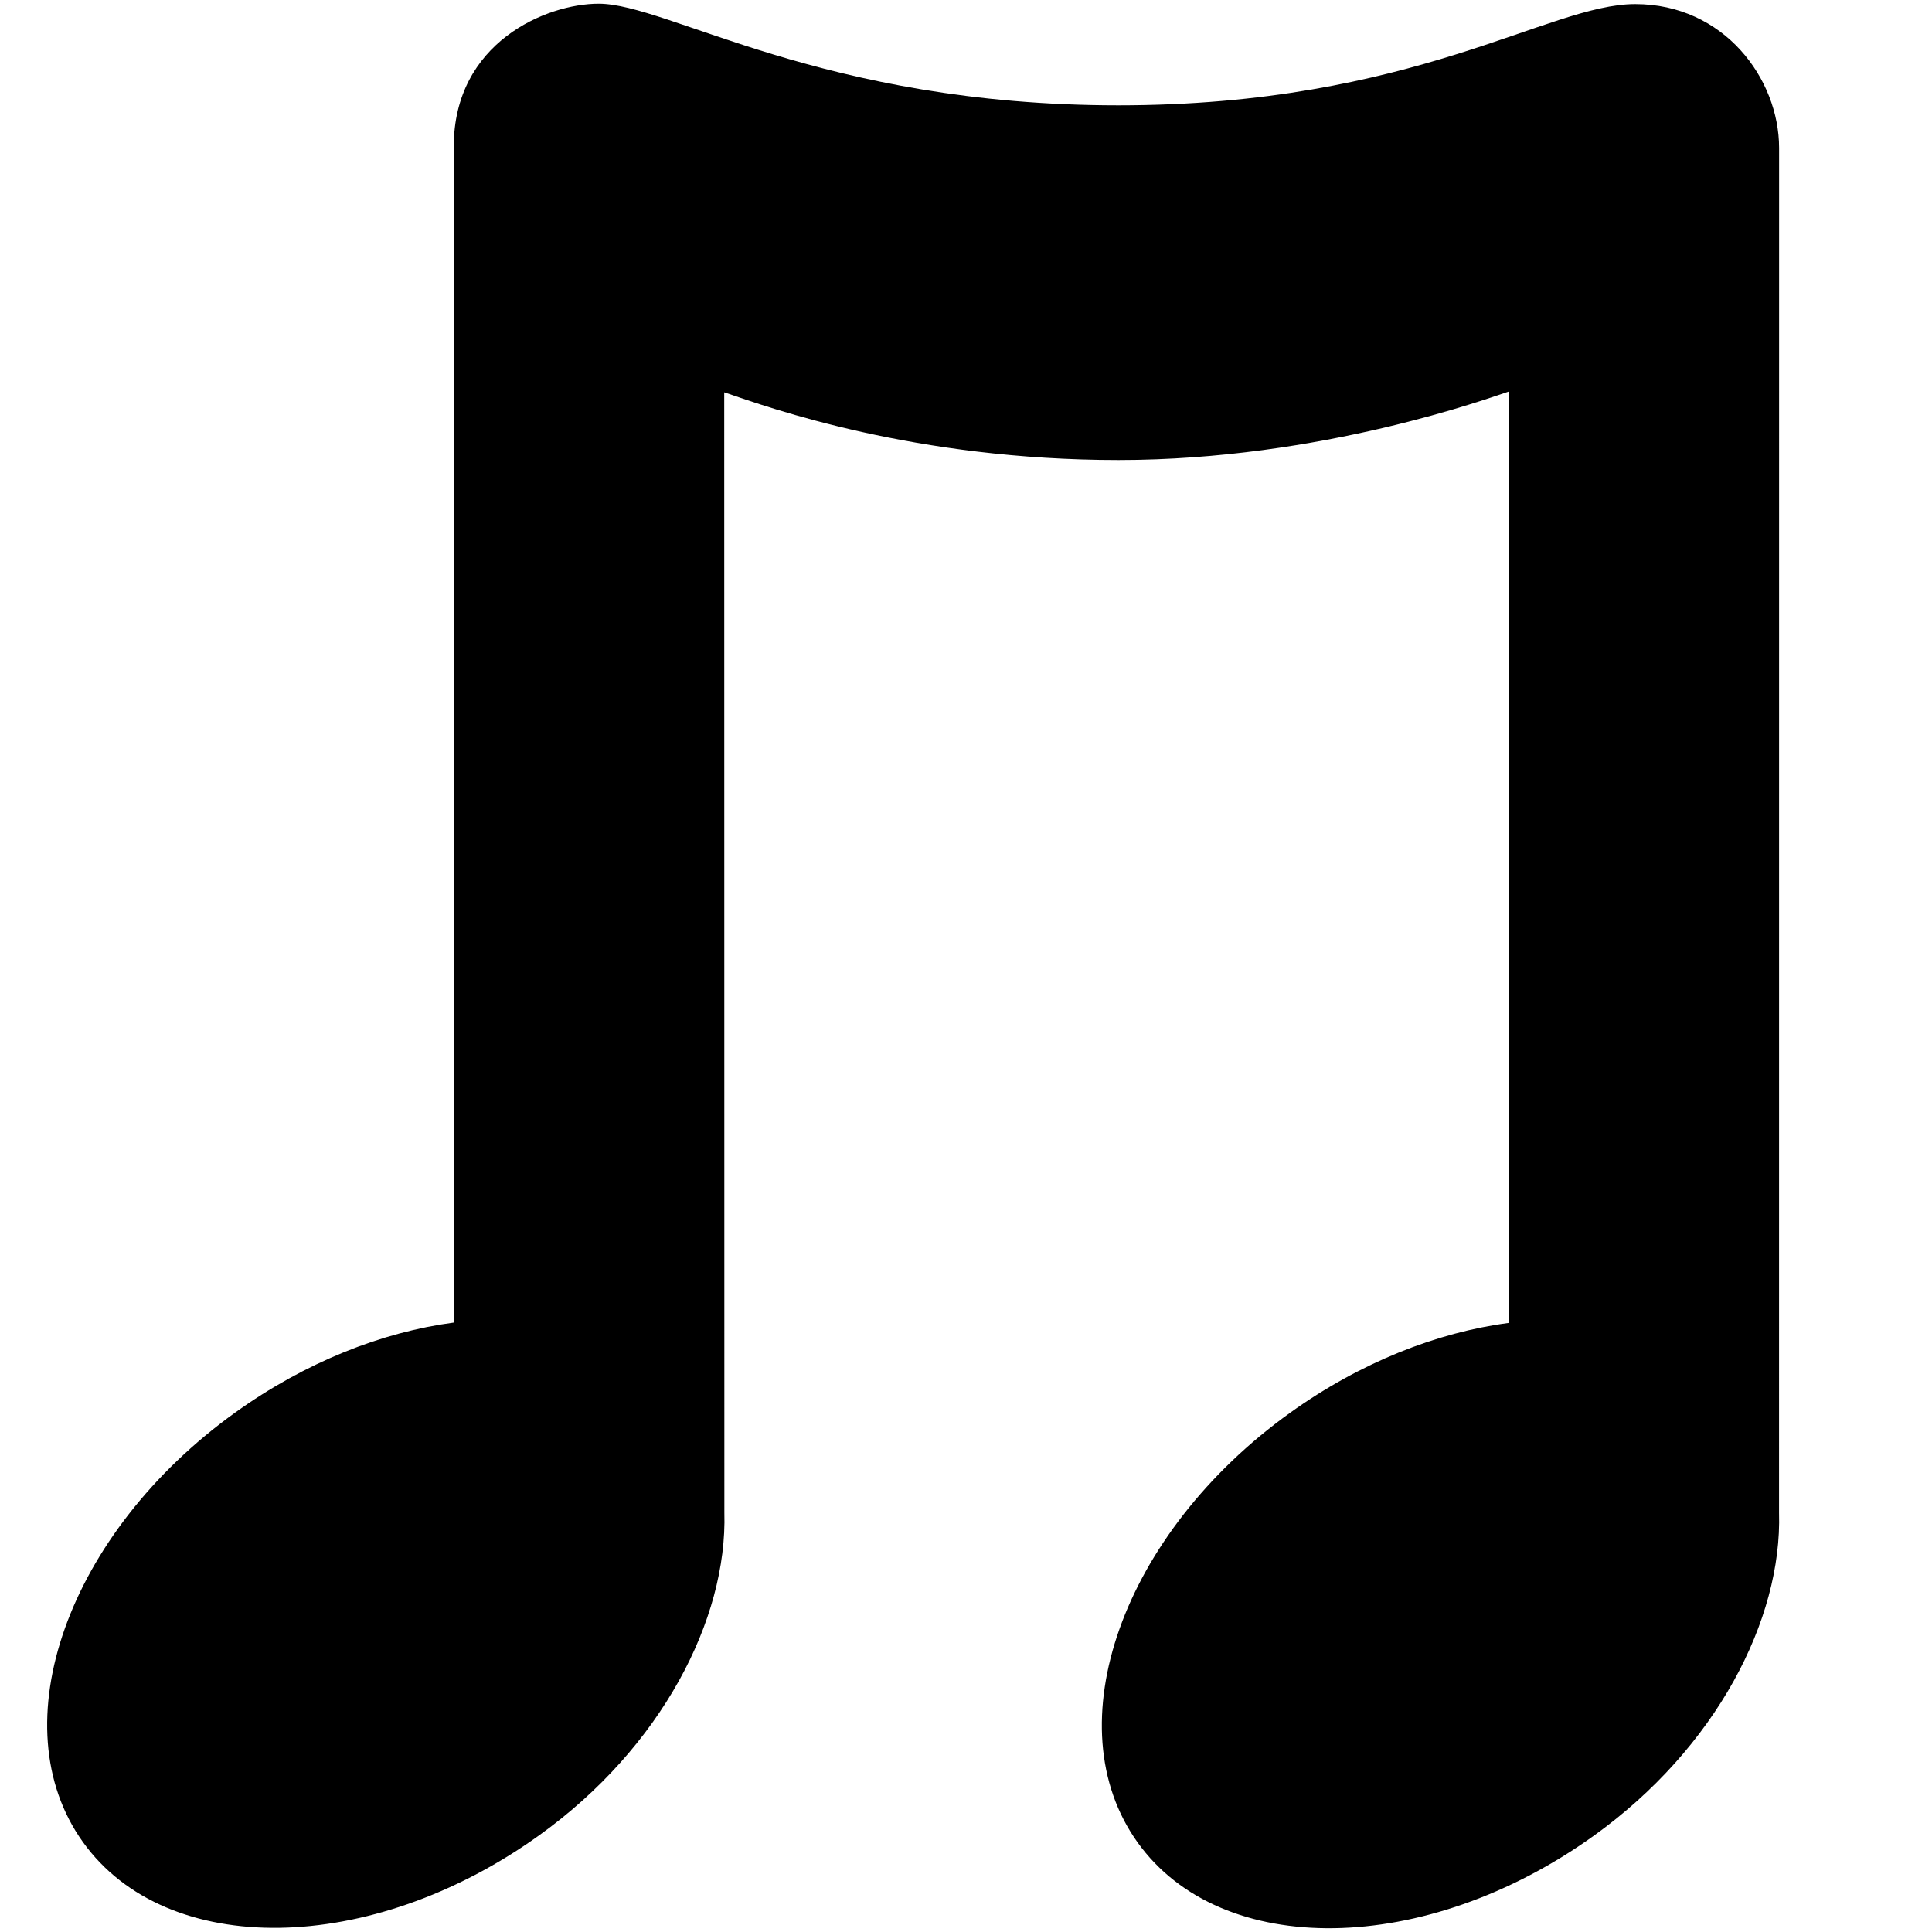
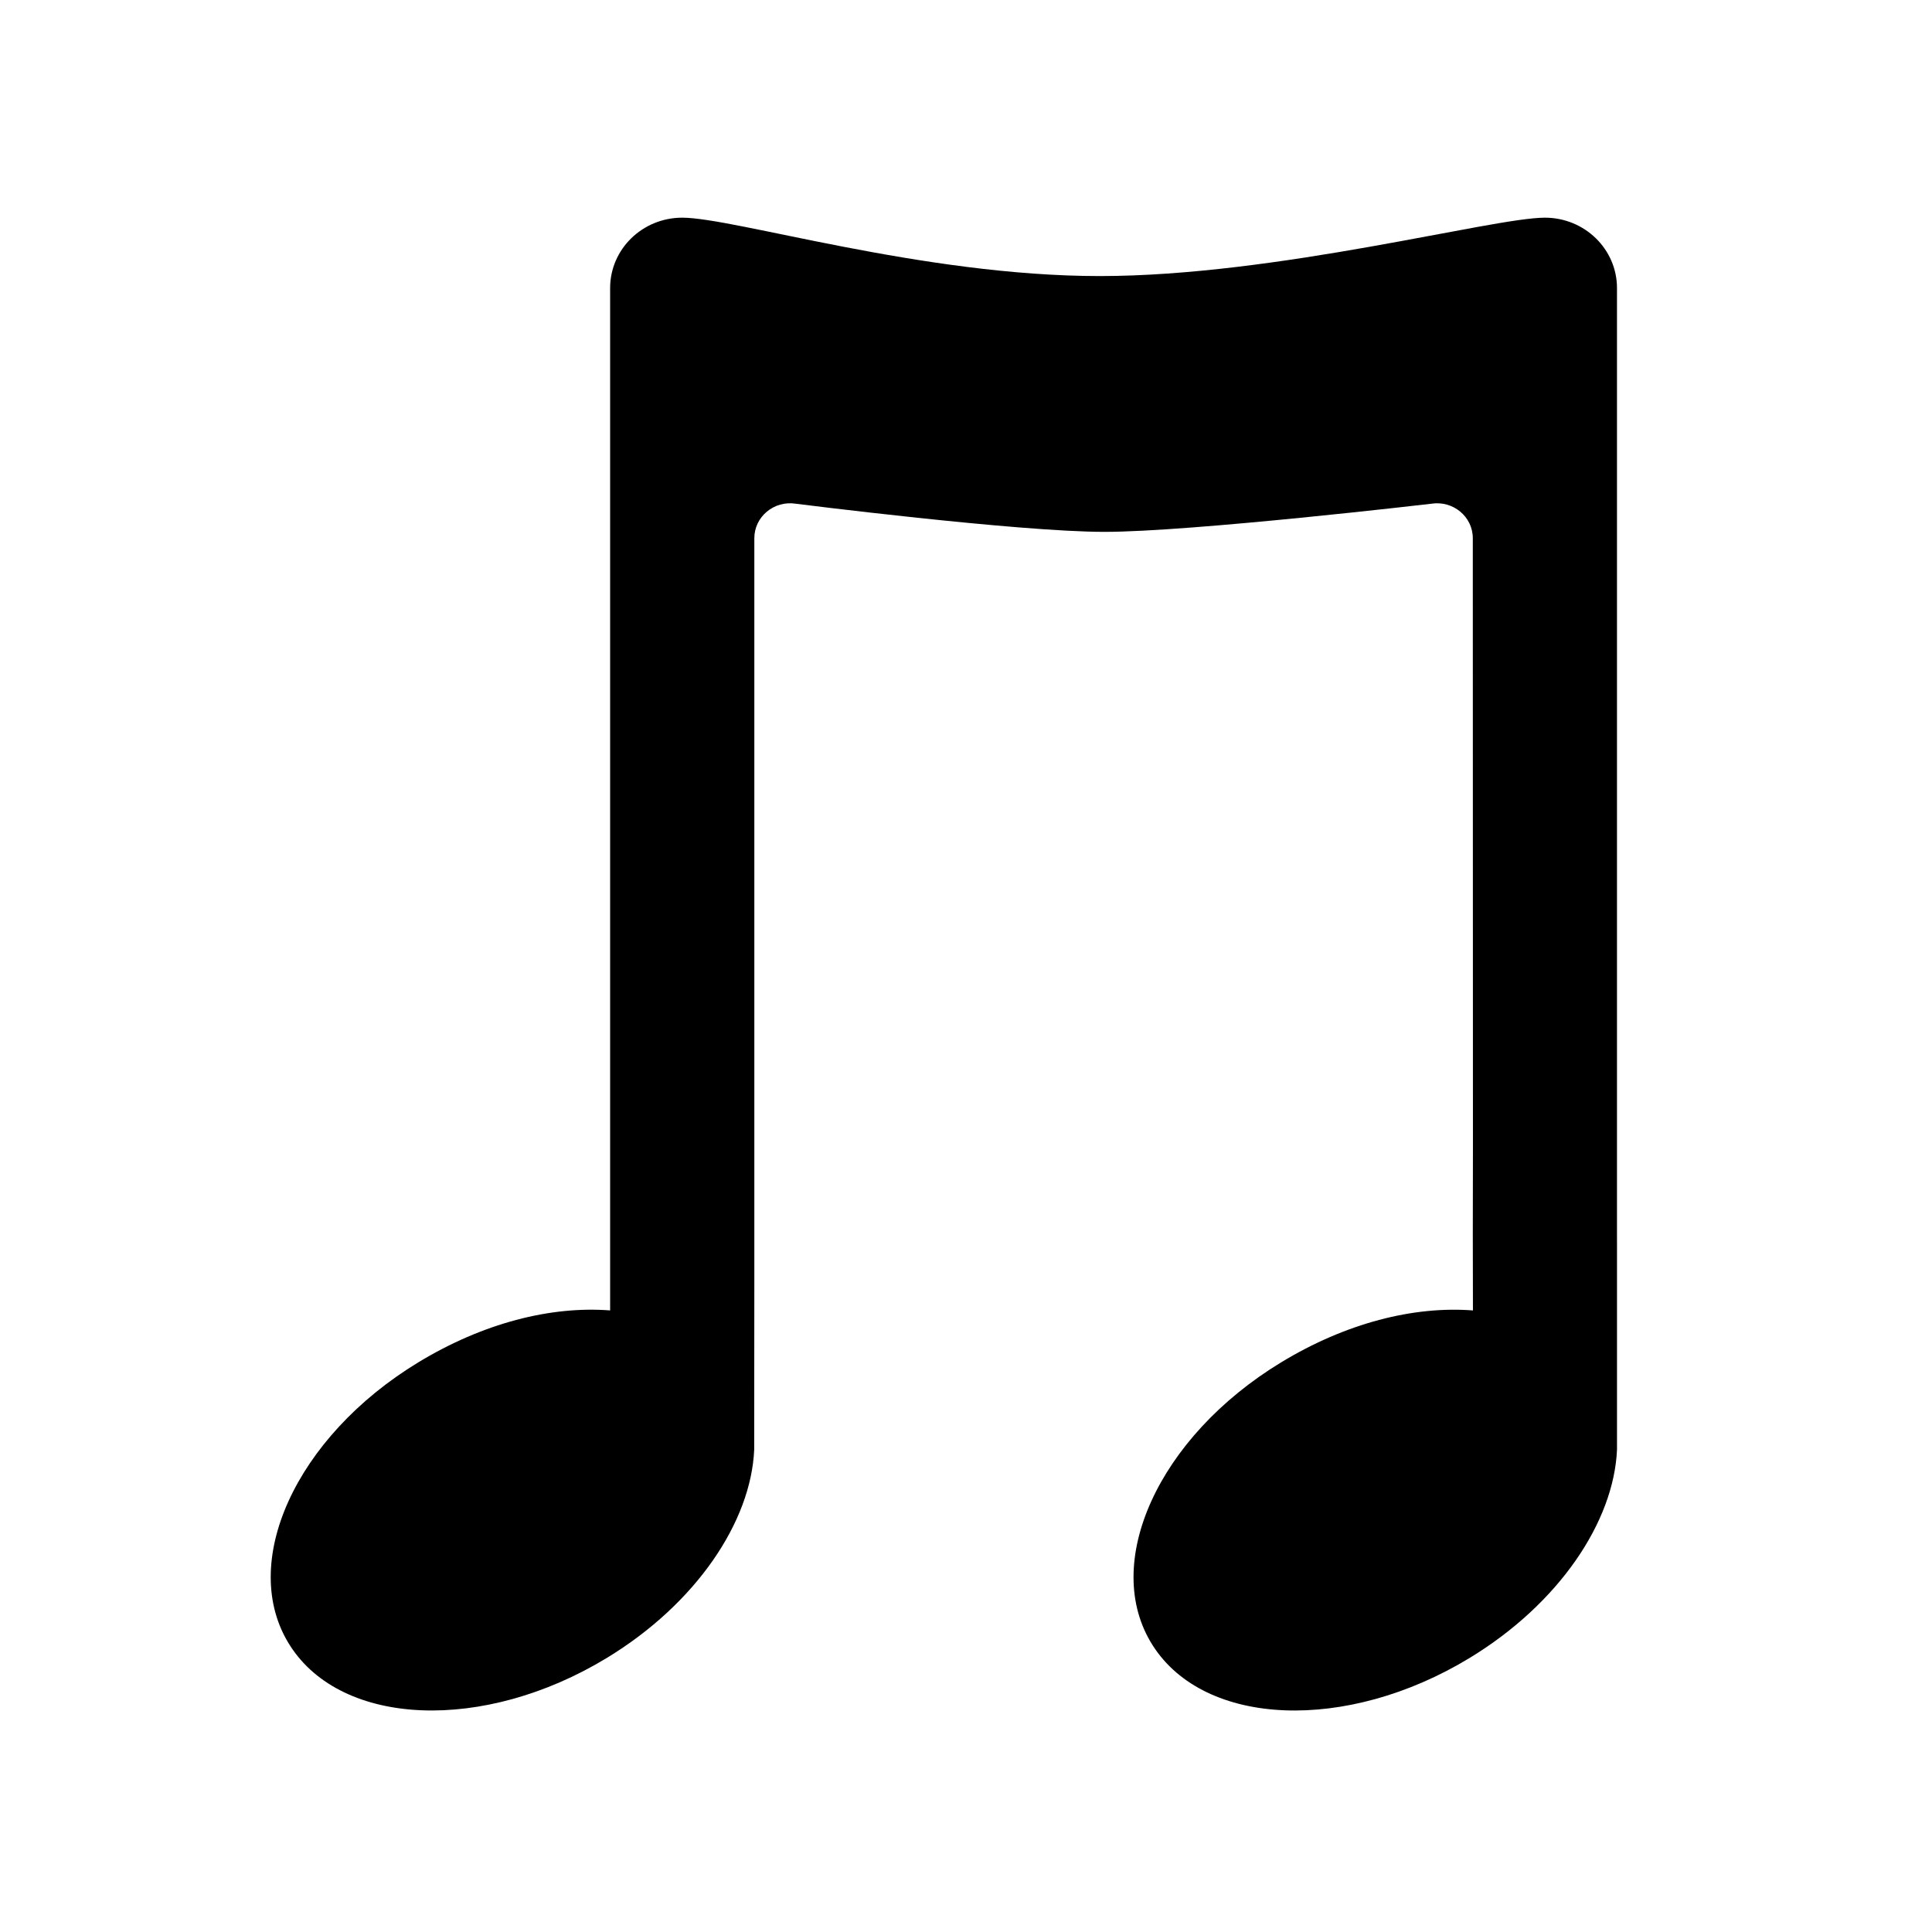
- <svg xmlns="http://www.w3.org/2000/svg" id="Music" version="1.1" x="0px" y="0px" viewBox="0 0 1000 1000" xml:space="preserve">
-   <path d="M920.83,782.97c1.67,55.24-32.52,121.77-95.96,167.27c-86.97,62.38-192.64,63.93-236.02,3.45   c-43.38-60.48-8.04-160.07,78.94-222.46c36.29-26.03,76.05-41.61,113.12-46.48c0,0,0.24-474.28,0.24-482.16   c-9.19,2.96-97.02,35.51-202.24,35.51s-180.22-26.87-204.05-35.04c0,8.58,0.07,579.86,0.07,579.86   c1.61,55.21-32.58,121.67-95.96,167.12c-86.97,62.38-192.64,63.93-236.02,3.45c-43.38-60.48-8.04-160.07,78.94-222.46   c36.25-26,75.94-41.57,112.97-46.46c0,0,0-564.57,0-608.66c0-54,48-74,75-74c36,0,115.7,52.59,268.95,52.59   S801.21,2.11,846.36,2.11c45.89,0,74.5,38.51,74.5,74.5C920.86,100.25,920.83,782.97,920.83,782.97z" />
+ <svg xmlns="http://www.w3.org/2000/svg" version="1.1" x="0px" y="0px" viewBox="0 0 1000 1000" style="enable-background:new 0 0 1000 1000;" xml:space="preserve">
+   <style type="text/css">
+ 	.st0{display:none;}
+ 	.st1{display:inline;}
+ </style>
+   <g id="Слой_13" class="st0">
+     <g class="st1">
+       <circle cx="601.93" cy="149.71" r="37.24" />
+     </g>
+     <g class="st1">
+       <circle cx="773.15" cy="248.1" r="37.24" />
+     </g>
+     <g class="st1">
+       <circle cx="774.26" cy="787.62" r="37.24" />
+     </g>
+     <g class="st1">
+       <circle cx="603.45" cy="886.71" r="37.24" />
+     </g>
+     <g class="st1">
+       <circle cx="405.97" cy="887.11" r="37.24" />
+     </g>
+     <g class="st1">
+       <circle cx="234.74" cy="788.73" r="37.24" />
+     </g>
+     <g class="st1">
+       <circle cx="233.63" cy="249.21" r="37.24" />
+     </g>
+     <g class="st1">
+       <circle cx="404.45" cy="150.12" r="37.24" />
+     </g>
+     <g class="st1">
+       <circle cx="601.93" cy="149.71" r="37.24" />
+     </g>
+     <g class="st1">
+       <path d="M236.64,563.62l35.09-185.47h53.53l-57.83,260.66h-54.07l-42.43-174.37L128.5,638.81H74.44L16.61,378.15h53.53    l35.27,185.11l42.97-185.11h45.47L236.64,563.62z" />
+       <path d="M565.7,563.62l35.09-185.47h53.53l-57.82,260.66h-54.07L500,464.44l-42.43,174.37h-54.07l-57.83-260.66h53.53    l35.27,185.11l42.97-185.11h45.47L565.7,563.62z" />
+       <path d="M894.77,563.62l35.09-185.47h53.53l-57.83,260.66H871.5l-42.43-174.37l-42.43,174.37h-54.07l-57.83-260.66h53.53    l35.27,185.11l42.97-185.11h45.47L894.77,563.62z" />
+     </g>
+   </g>
+   <g id="Слой_14" class="st0">
+     <path class="st1" d="M714.12,288.7h234.67c28.29,0,51.22,22.93,51.22,51.22v320.16c0,28.29-22.93,51.22-51.22,51.22H51.22   C22.93,711.3,0,688.37,0,660.08V339.92c0-28.29,22.93-51.22,51.22-51.22h234.67H714.12z M500,309.6   c-105.16,0-190.4,85.25-190.4,190.4S394.84,690.4,500,690.4S690.4,605.16,690.4,500S605.16,309.6,500,309.6z" />
+     <circle class="st1" cx="500" cy="500" r="118.65" />
+   </g>
+   <g id="Слой_12" class="st0">
+     <polygon class="st1" points="693.9,275.22 734.36,426.23 844.9,315.68  " />
+     <circle class="st1" cx="867.37" cy="448.69" r="43.79" />
+     <polygon class="st1" points="693.9,788.67 844.9,748.21 734.36,637.67  " />
+     <circle class="st1" cx="867.37" cy="615.2" r="43.79" />
+     <path class="st1" d="M525.27,431.36H163.17V246.73h362.11V431.36z M110.46,197.27c0,0-63.08,47.66-63.08,141.78   s63.08,141.78,63.08,141.78h467.52c0,0,63.08-47.66,63.08-141.78s-63.08-141.78-63.08-141.78H110.46z" />
+     <path class="st1" d="M525.27,817.16H163.17V632.54h362.11V817.16z M110.46,583.07c0,0-63.08,47.66-63.08,141.78   s63.08,141.78,63.08,141.78h467.52c0,0,63.08-47.66,63.08-141.78s-63.08-141.78-63.08-141.78H110.46z" />
+   </g>
+   <g id="Слой_11" class="st0">
+     <path class="st1" d="M701.78,571.05c8.36-21.97,12.94-45.79,12.94-70.66c0-98.03-71.16-179.74-164.54-196.21l-1.01-120.89   c31.72,3.15,60.88,11.01,90.37,23.48c37.95,16.05,72.03,39.03,101.28,68.28c29.26,29.26,52.23,63.33,68.28,101.28   c16.63,39.31,25.06,81.05,25.06,124.05s-8.43,84.74-25.06,124.05L701.78,571.05z M354.05,383.76   c-23.77,32.81-37.79,73.11-37.79,116.63c0,98.35,71.63,180.28,165.46,196.37l0.17,120.57c-31.16-3.25-61.46-11.06-90.45-23.32   c-37.95-16.05-72.03-39.02-101.28-68.28c-29.26-29.26-52.23-63.33-68.28-101.28c-16.63-39.31-25.06-81.05-25.06-124.05   s8.43-84.74,25.06-124.05c11.49-27.16,26.52-52.34,44.86-75.18c7.29-9.08,15.1-17.79,23.42-26.1L354.05,383.76z" />
+     <polygon class="st1" points="654.91,806.08 907.9,625.51 625.03,496.7  " />
+     <polygon class="st1" points="384.75,173.65 131.75,354.21 414.63,483.03  " />
+   </g>
+   <g id="Слой_10" class="st0">
+     <circle class="st1" cx="661.44" cy="497.58" r="61.53" />
+     <circle class="st1" cx="292.51" cy="622.98" r="55.19" />
+     <rect x="165.38" y="319.61" class="st1" width="110.38" height="110.38" />
+     <polygon class="st1" points="0,500.4 129.25,575.02 129.25,425.78  " />
+     <path class="st1" d="M476.95,526.69l-66.02,66.02c-4.21,4.21-9.93,6.58-15.88,6.58H333.4v47.36h81.25c5.96,0,11.67-2.37,15.88-6.58   l104.76-104.74c5.54-5.54,13.05-8.65,20.88-8.65l83.41,0v-58.21l-146.86-0.01c-7.81,0-15.3-3.09-20.83-8.6L369.06,357.52   c-4.3-4.28-10.13-6.69-16.2-6.69h-81.07v47.36h62.95c6.13,0,12,2.45,16.32,6.81l62.67,63.66l-288.79-0.18v58.21H476.95z" />
+     <circle class="st1" cx="799.95" cy="498.74" r="61.53" />
+     <circle class="st1" cx="938.47" cy="497.04" r="61.53" />
+   </g>
+   <g id="Слой_2">
+     <path d="M836.96,642.76v107.6c-1.63,37.29-30.01,79.7-76.34,107.83c-63.65,38.64-137.07,35.71-163.99-6.56   c-26.92-42.26,2.85-107.84,66.49-146.48c33.5-20.34,68.56-29.24,99.27-26.87l-0.07-39.26l0.07-45.57l-0.07-305.99v-8.89   c0-11.14-10.22-19.62-21.48-17.84c0,0-124.28,14.56-169.17,14.56c-44.89,0-159.75-14.56-159.75-14.56   c-11.26-1.78-21.48,6.7-21.48,17.84v8.89v373.67l-0.07,89.22c-1.63,37.29-30.01,79.7-76.34,107.83   c-63.65,38.64-137.07,35.71-163.99-6.56c-26.92-42.26,2.85-107.84,66.49-146.48c33.5-20.34,68.56-29.24,99.27-26.87V656.8V211.13   v-62.03c0-20.12,16.71-36.43,37.32-36.43c26.99,0,124.32,30.22,216.05,30.22s203.47-30.22,230.46-30.22   c20.61,0,37.32,16.31,37.32,36.43v62.03v409.95V642.76z" />
+   </g>
+   <g id="Слой_3" class="st0">
+     <path class="st1" d="M328.92,300.83l17.87-114.11c3.03-11.11,14.33-16.21,26.36-18.9c12.95-2.9,58.71-8.2,126.85-8.2   s113.3,4.38,126.85,8.2c13.56,3.81,23.33,7.79,26.36,18.9l17.87,114.11h187.5c22.6,0,40.92,18.32,40.92,40.92v403.78   c0,22.6-18.32,40.92-40.92,40.92H141.42c-22.6,0-40.92-18.32-40.92-40.92V341.75c0-22.6,18.32-40.92,40.92-40.92H328.92z    M500,374.82c-93.24,0-168.83,75.59-168.83,168.83S406.76,712.47,500,712.47s168.83-75.59,168.83-168.83S593.24,374.82,500,374.82z   " />
+     <circle class="st1" cx="500" cy="543.64" r="94.8" />
+   </g>
+   <g id="Слой_4" class="st0">
+     <path class="st1" d="M500,999.18c-67.37,0-132.75-13.21-194.32-39.25c-59.45-25.14-112.83-61.13-158.66-106.96   c-45.83-45.83-81.81-99.21-106.96-158.66C14.02,632.75,0.82,567.37,0.82,500s13.21-132.75,39.25-194.32   c25.14-59.45,61.13-112.83,106.96-158.66c45.83-45.83,99.21-81.81,158.66-106.96C367.25,14.02,432.63,0.82,500,0.82   s132.75,13.21,194.32,39.25c59.45,25.14,112.83,61.13,158.66,106.96c45.83,45.83,81.81,99.21,106.96,158.66   c26.04,61.57,39.25,126.95,39.25,194.32s-13.21,132.75-39.25,194.32c-25.14,59.45-61.13,112.83-106.96,158.66   s-99.21,81.81-158.66,106.96C632.75,985.98,567.37,999.18,500,999.18z M500,82.76C269.93,82.76,82.76,269.93,82.76,500   c0,230.07,187.18,417.24,417.24,417.24c230.07,0,417.24-187.17,417.24-417.24C917.24,269.93,730.07,82.76,500,82.76z" />
+     <rect x="83.21" y="460.01" class="st1" width="833.59" height="80" />
+     <path class="st1" d="M524.49,67.17C419.85,181.81,355.95,334.24,355.95,501.31c0,172.77,68.33,329.89,179.39,445.74l-76.52,37.24   c-53.18-59.52-95.8-126.79-126.97-200.48c-37.86-89.52-57.06-184.56-57.06-282.5s19.2-192.98,57.06-282.5   c30.99-73.26,73.3-140.18,126.05-199.45L524.49,67.17z" />
+     <path class="st1" d="M513.15,8.14c66.62,66.62,118.94,144.23,155.49,230.65c37.86,89.52,57.06,184.56,57.06,282.5   s-19.2,192.98-57.06,282.5c-28.27,66.85-65.98,128.42-112.44,183.71l-71.66-41.62c99.57-113.49,160-262.12,160-424.6   c0-176.46-71.27-336.58-186.55-453.09L513.15,8.14z" />
+     <path class="st1" d="M884.7,231.29c-32.47,20.32-66.59,38.06-102.2,53.12c-89.52,37.86-184.56,57.06-282.5,57.06   s-192.98-19.2-282.5-57.06c-34.58-14.62-67.74-31.77-99.35-51.35l50.41-64.67c96.9,58.34,210.32,91.91,331.44,91.91   c123.08,0,238.22-34.68,336.15-94.78L884.7,231.29z" />
+     <path class="st1" d="M114.59,768c32.68-20.5,67.04-38.39,102.91-53.57c89.52-37.86,184.56-57.06,282.5-57.06   s192.98,19.2,282.5,57.06c35.4,14.97,69.33,32.59,101.62,52.76l-51.7,63.85c-97.12-58.7-210.9-92.51-332.42-92.51   c-121.55,0-235.36,33.82-332.49,92.55L114.59,768z" />
+   </g>
+   <g id="Слой_5" class="st0">
+     <path class="st1" d="M970.72,580.4v185.56c0,47.71-38.68,86.39-86.39,86.39H115.67c-47.71,0-86.39-38.68-86.39-86.39V580.4   c0-8.3,6.73-15.04,15.04-15.04h197.03v24.35c0,8.3,6.73,15.04,15.04,15.04h89.59c8.3,0,15.04-6.73,15.04-15.04v-24.35h268.1v24.35   c0,8.3,6.73,15.04,15.04,15.04h89.59c8.3,0,15.04-6.73,15.04-15.04v-24.35h206.92C963.99,565.36,970.72,572.09,970.72,580.4z" />
+     <path class="st1" d="M970.72,471.65v-80.6c0-47.77-38.73-86.5-86.5-86.5H115.78c-47.77,0-86.5,38.73-86.5,86.5v80.6   c0,8.37,6.78,15.15,15.15,15.15h196.91v-33.29c0-7.16,5.8-12.96,12.96-12.96h93.74c7.16,0,12.96,5.8,12.96,12.96v33.29h268.1   v-33.29c0-7.16,5.8-12.96,12.96-12.96h93.74c7.16,0,12.96,5.8,12.96,12.96v33.29h206.81C963.94,486.8,970.72,480.02,970.72,471.65z   " />
+     <path class="st1" d="M627.37,319.63l-0.27-47.41c-0.11-19.2-15.7-34.7-34.9-34.7l-184.7,0c-18.8,0-34.22,14.89-34.88,33.67   l-1.71,48.44c0,1.29-72.46,0.58-72.46-0.07v-52.34c0-55.99,45.39-101.38,101.38-101.38h200.36c55.99,0,101.38,45.39,101.38,101.38   v52.34C701.56,320.21,627.37,320.92,627.37,319.63z" />
+   </g>
+   <g id="Слой_6" class="st0">
+     <path class="st1" d="M956.85,811.98H179.24L33.15,665.9V198.02c0-5.52,4.48-10,10-10h913.69c5.52,0,10,4.48,10,10v603.96   C966.85,807.5,962.37,811.98,956.85,811.98z M91.14,608.97l146.08,145.02V463.95L91.14,608.97z" />
+   </g>
+   <g id="Слой_7" class="st0">
+     <rect x="271.33" y="244.9" class="st1" width="457.35" height="80" />
+     <rect x="271.33" y="665.75" class="st1" width="457.35" height="80" />
+     <path class="st1" d="M874.54,604.13h-50c-19.33,0-35,15.67-35,35v31.07c0,18.74,15.19,33.93,33.93,33.93h52.14   c18.74,0,33.93-15.19,33.93-33.93v-31.07C909.54,619.8,893.87,604.13,874.54,604.13z M874.54,294.28h-50c-19.33,0-35,15.67-35,35   v31.07c0,18.74,15.19,33.93,33.93,33.93h52.14c18.74,0,33.93-15.19,33.93-33.93v-31.07C909.54,309.95,893.87,294.28,874.54,294.28z    M874.54,451.8h-50c-19.33,0-35,15.67-35,35v31.07c0,18.74,15.19,33.93,33.93,33.93h52.14c18.74,0,33.93-15.19,33.93-33.93V486.8   C909.54,467.47,893.87,451.8,874.54,451.8z M905.86,178.29h-120v15c0,19.33,15.67,35,35,35h49c19.88,0,36-16.12,36-36V178.29z    M789.54,821.62h120v-15c0-19.33-15.67-35-35-35h-49c-19.88,0-36,16.12-36,36V821.62z M967.63,821.62H737.82c-8.28,0-15-6.72-15-15   V193.38c0-8.28,6.72-15,15-15h229.81c8.28,0,15,6.72,15,15v613.24C982.63,814.91,975.92,821.62,967.63,821.62z" />
+     <path class="st1" d="M169.84,614.63h-50c-19.33,0-35,15.67-35,35v31.07c0,18.74,15.19,33.93,33.93,33.93h52.14   c18.74,0,33.93-15.19,33.93-33.93v-31.07C204.84,630.3,189.17,614.63,169.84,614.63z M169.84,304.77h-50c-19.33,0-35,15.67-35,35   v31.07c0,18.74,15.19,33.93,33.93,33.93h52.14c18.74,0,33.93-15.19,33.93-33.93v-31.07C204.84,320.44,189.17,304.77,169.84,304.77z    M169.84,462.29h-50c-19.33,0-35,15.67-35,35v31.07c0,18.74,15.19,33.93,33.93,33.93h52.14c18.74,0,33.93-15.19,33.93-33.93v-31.07   C204.84,477.96,189.17,462.29,169.84,462.29z M201.16,188.79h-120v15c0,19.33,15.67,35,35,35h49c19.88,0,36-16.12,36-36V188.79z    M84.84,832.12h120v-15c0-19.33-15.67-35-35-35h-49c-19.88,0-36,16.12-36,36V832.12z M262.93,832.12H33.12c-8.28,0-15-6.72-15-15   V203.88c0-8.28,6.72-15,15-15h229.81c8.28,0,15,6.72,15,15v613.24C277.93,825.4,271.22,832.12,262.93,832.12z" />
+   </g>
+   <g id="Слой_8" class="st0">
+     <path class="st1" d="M606.7,611.67c4.97,0,8.27,3.76,12.22,6.77c60.78,46.4,155.94,153.34,203.96,153.34   c60.95,0,102.85-6.32,88.43-117.21c-7.24-55.68-34.15-257.51-45.47-310.31s-70.64-116.06-152.28-116.06   c-48.85,0-92.16,23.69-126.79,59.95c-4.23,3.65-13.26,4.47-17.2,4.47l-142.94,0c-3.94,0-10.7-1.62-13.42-4.47   c-34.63-36.25-77.95-59.95-126.79-59.95c-81.64,0-140.96,63.25-152.28,116.06S95.92,598.9,88.68,654.58   c-14.41,110.89,27.49,117.21,88.43,117.21c48.03,0,159.18-116.06,204.7-153.34c3.84-3.15,7.25-6.77,12.22-6.77L606.7,611.67z" />
+   </g>
</svg>
